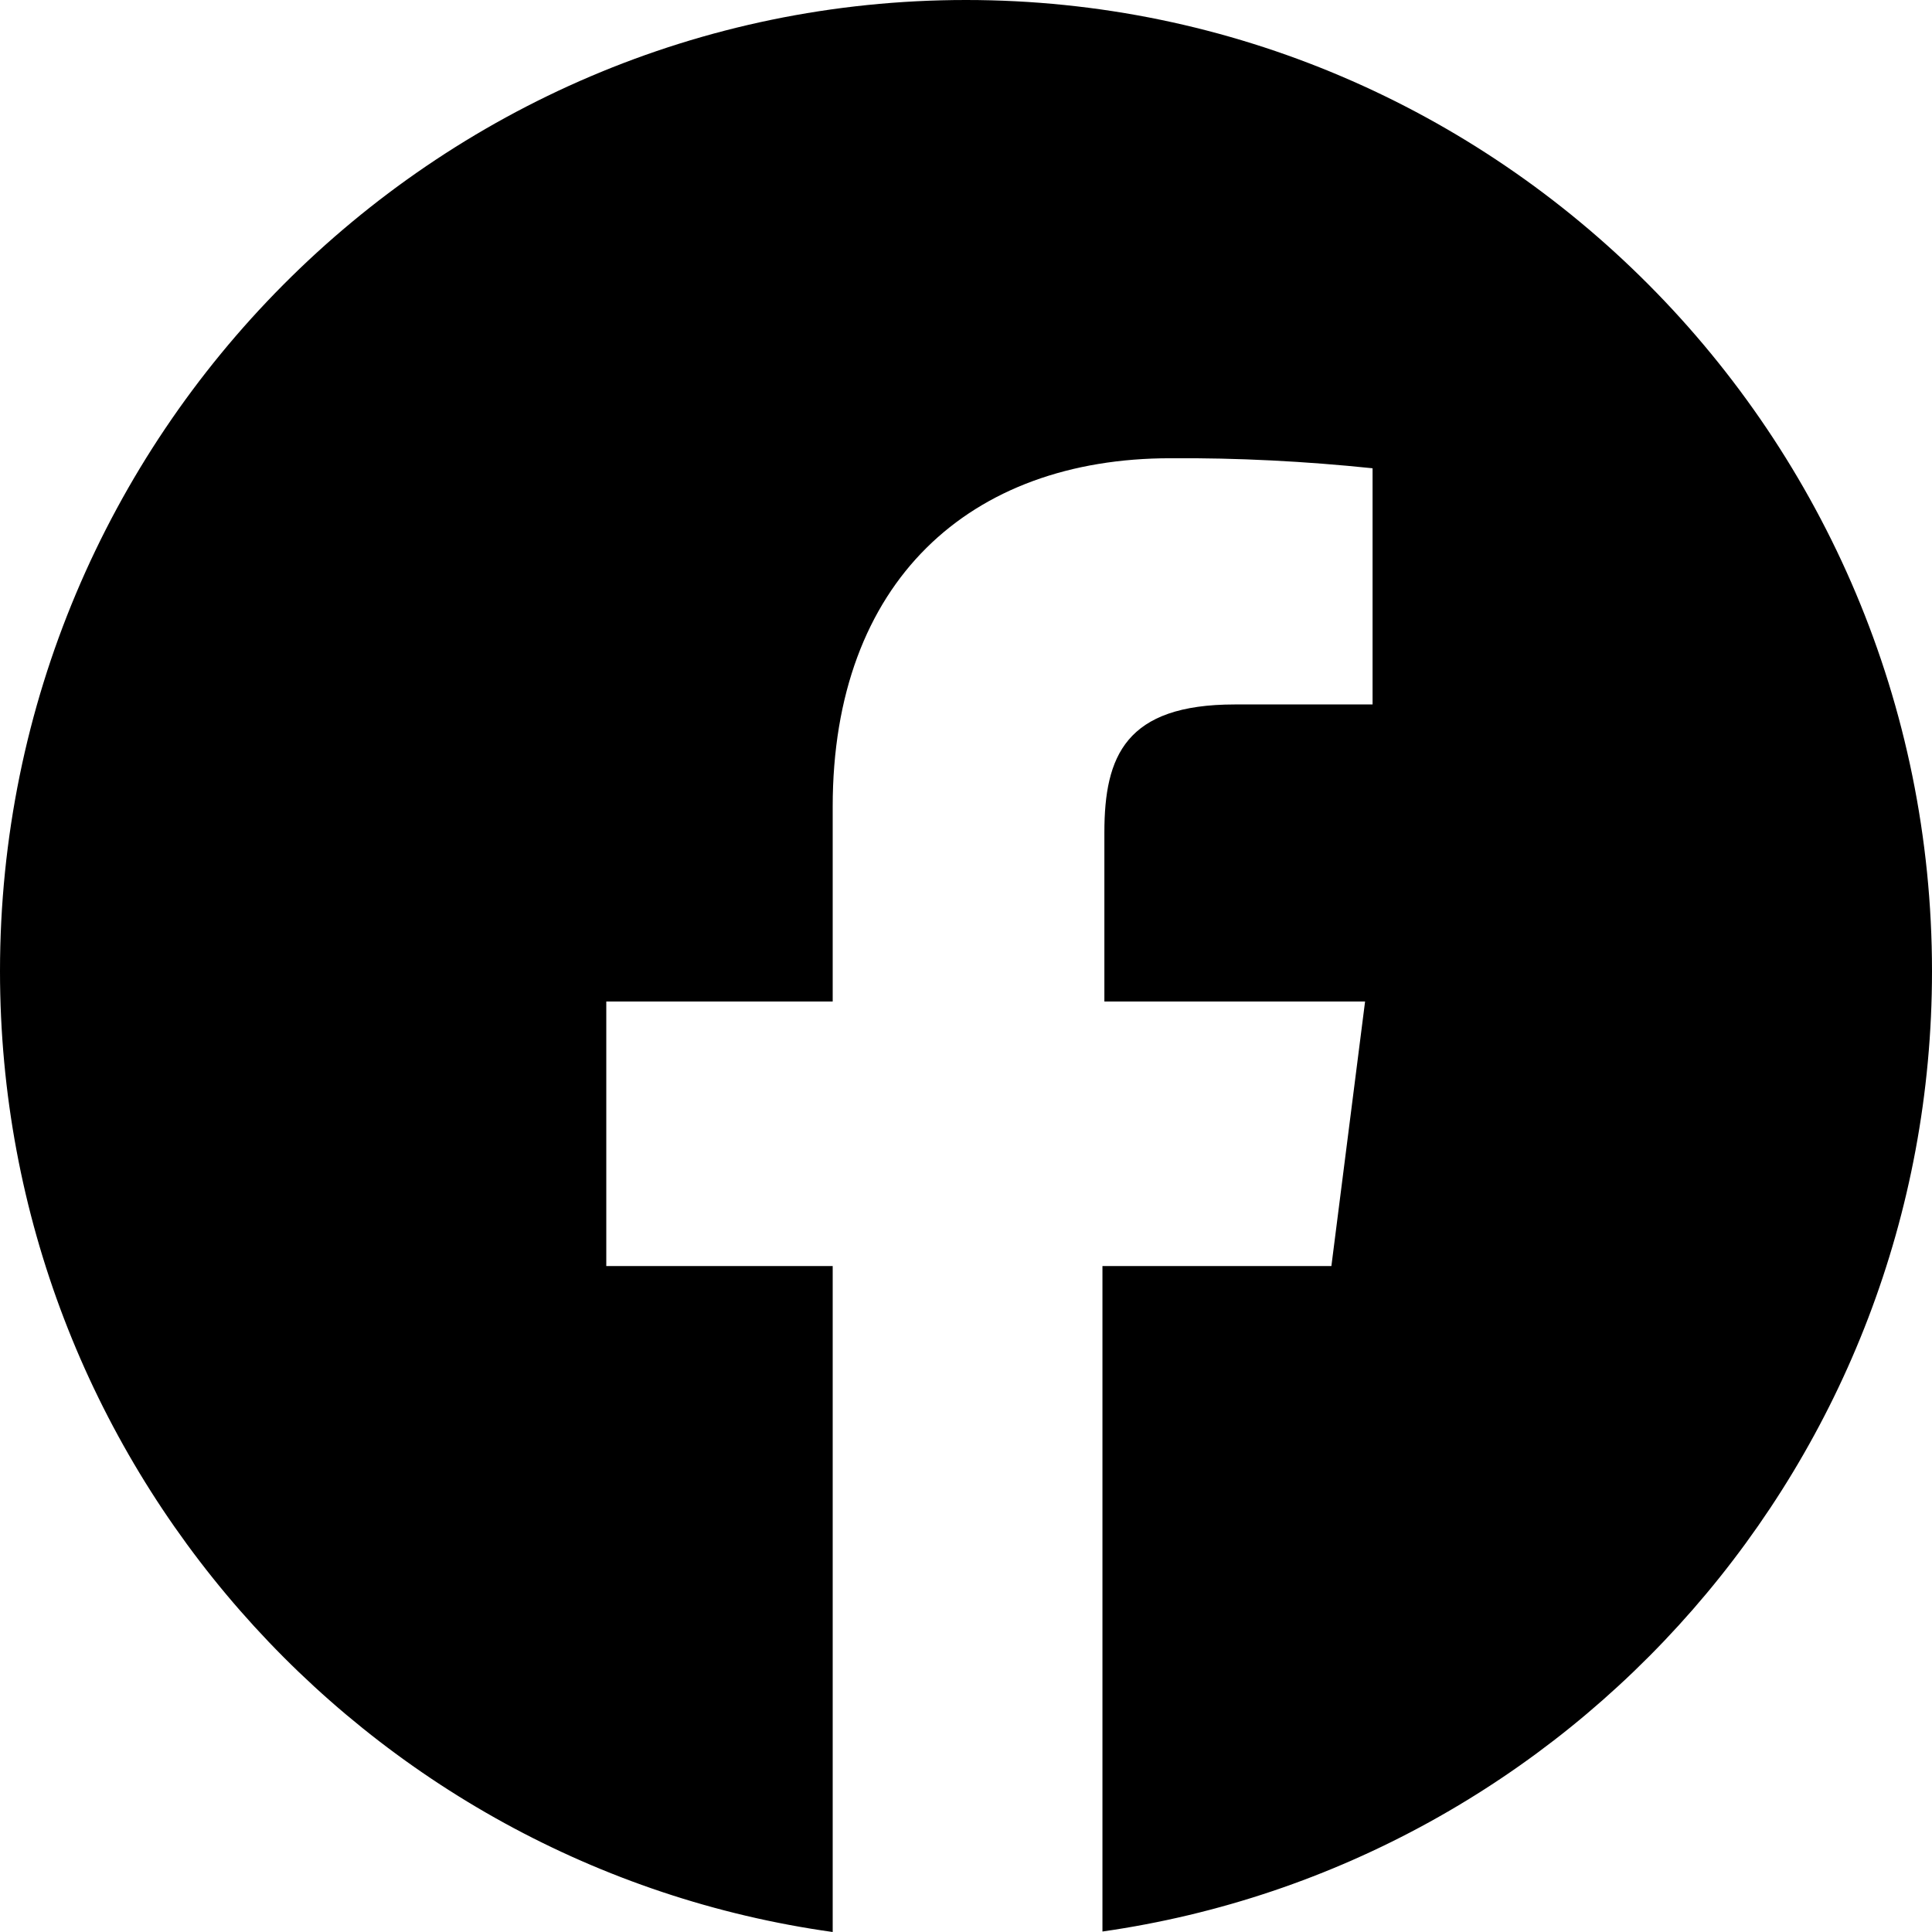
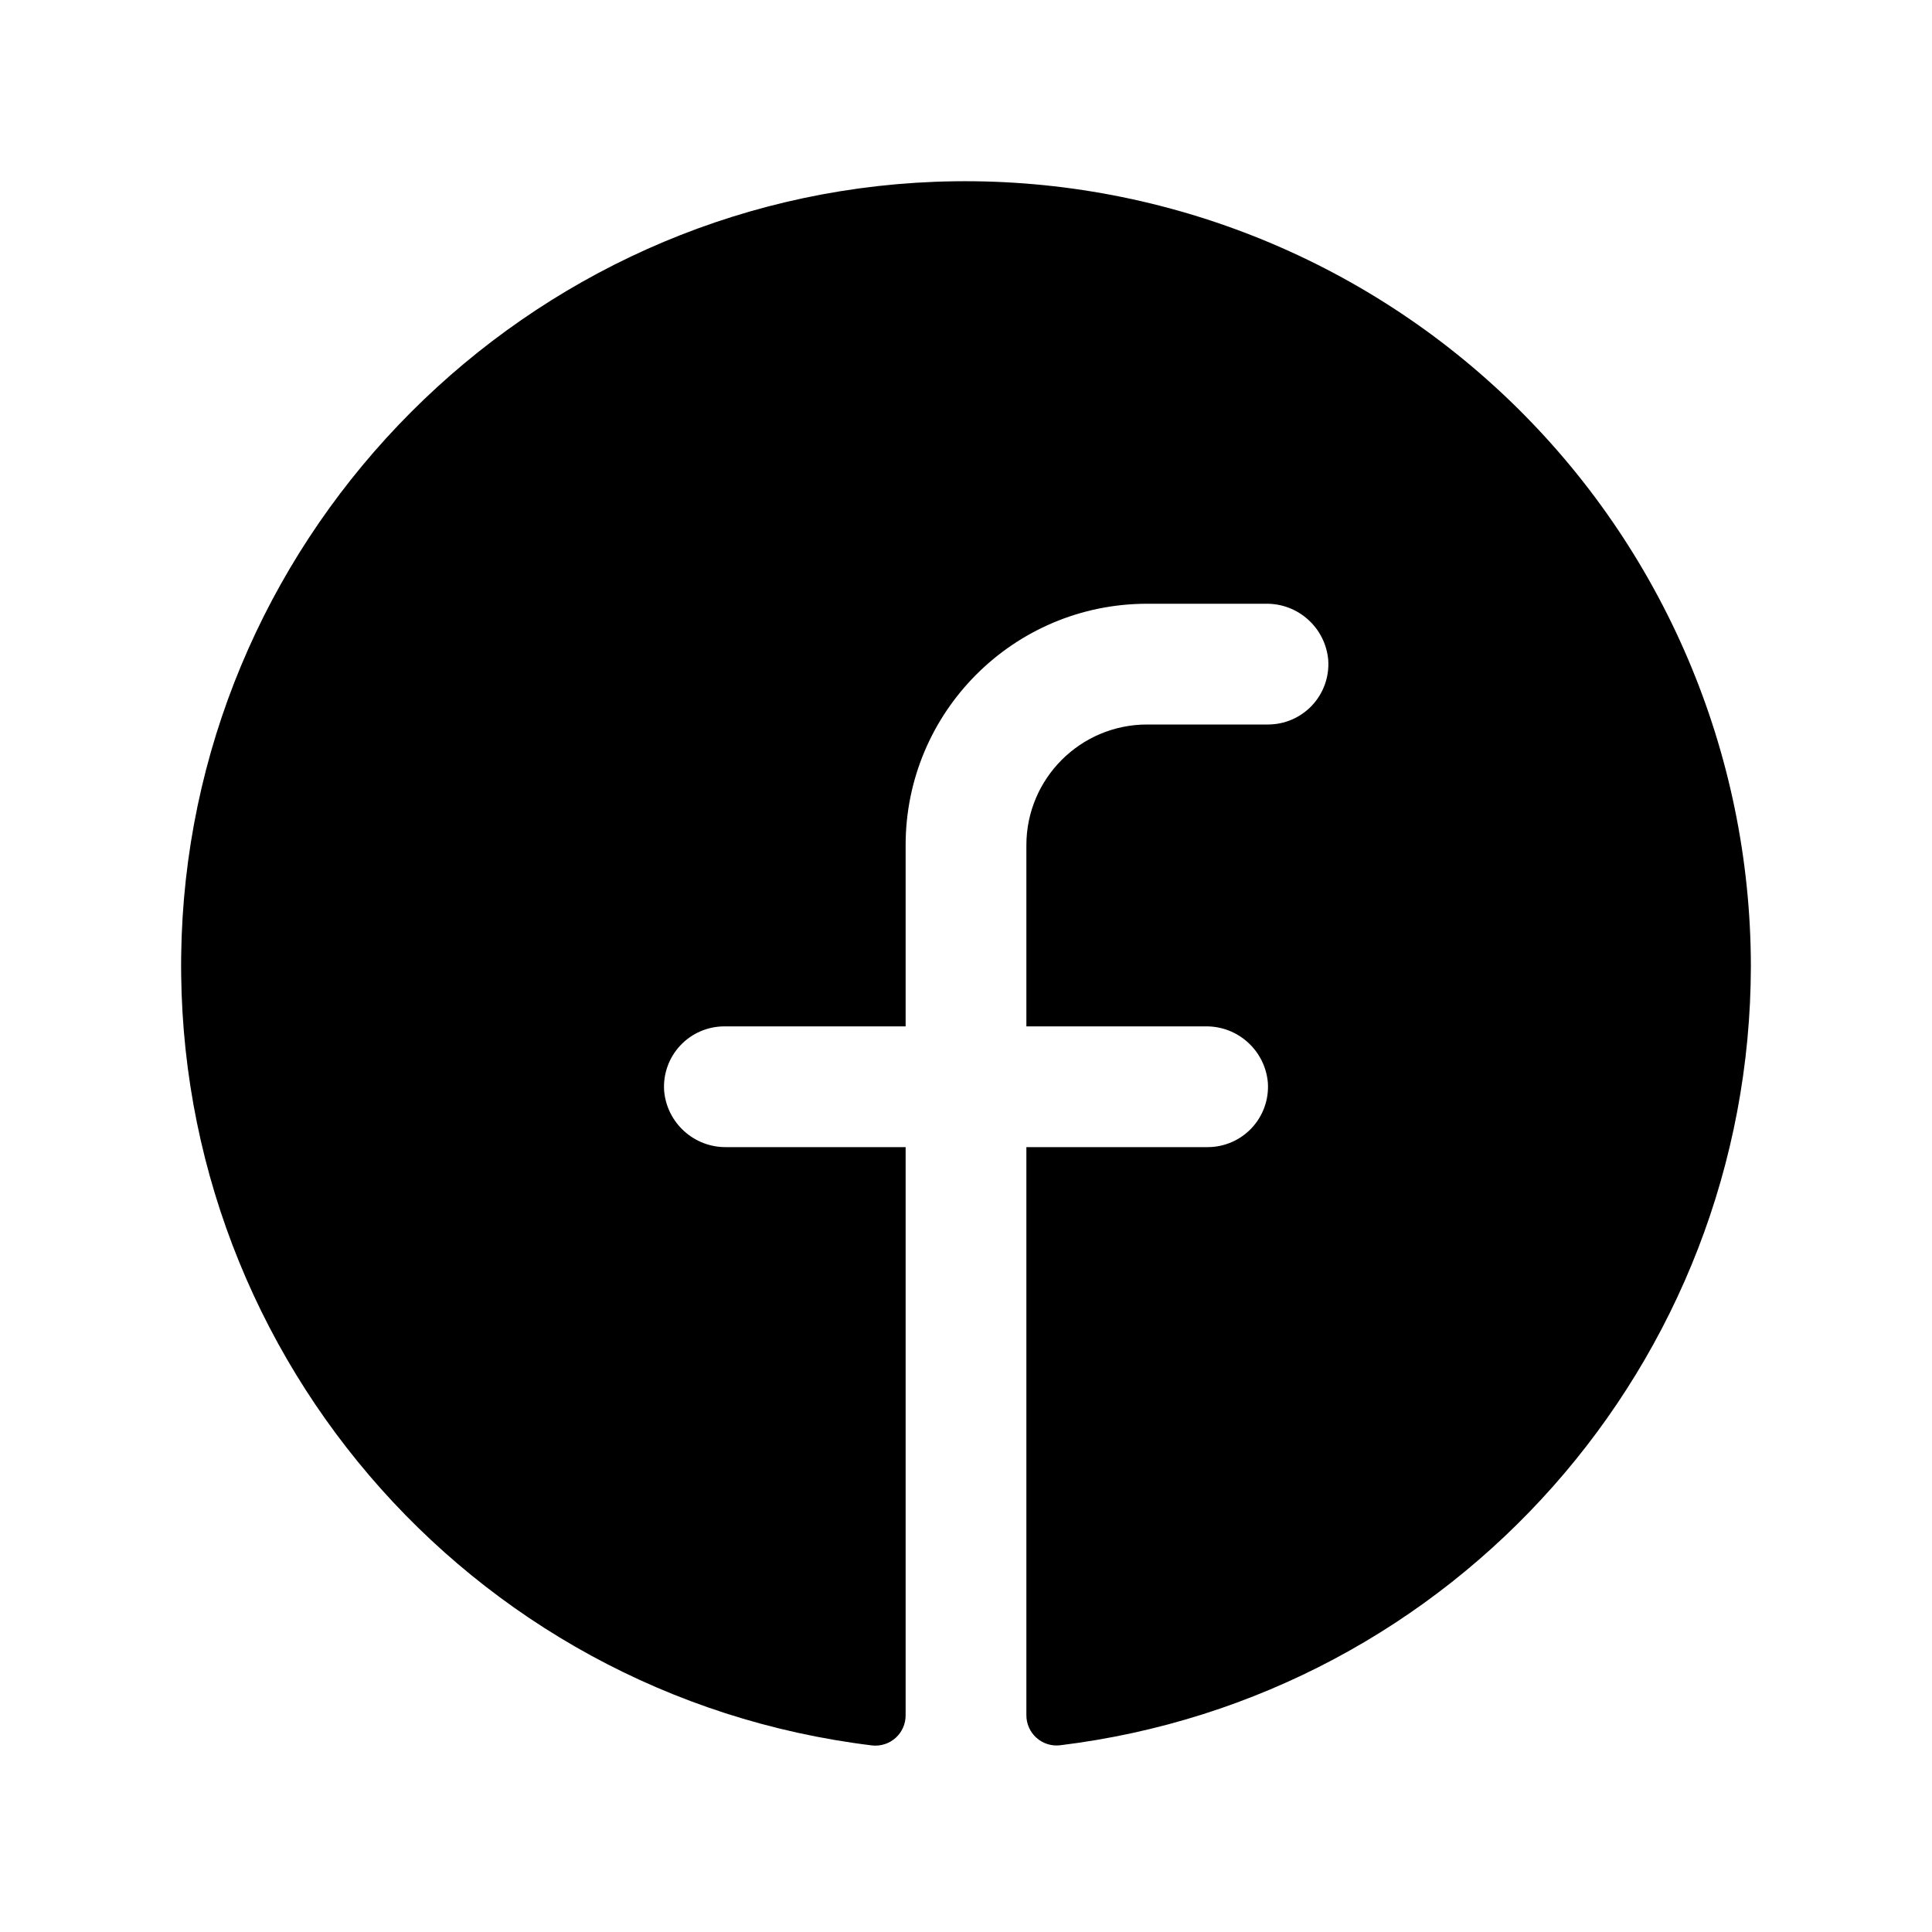
- <svg xmlns="http://www.w3.org/2000/svg" width="16" height="16" viewBox="0 0 16 16" fill="none">
-   <path d="M8 0C3.589 0 0 3.608 0 8.043C0 12.101 3.006 15.456 6.896 16V10.485H5.021V8.294H6.896V6.681C6.896 4.813 8.034 3.795 9.692 3.795C10.25 3.791 10.809 3.82 11.367 3.878V5.834H10.226C9.322 5.834 9.146 6.261 9.146 6.894V8.294H11.305L11.026 10.485H9.13V15.996C13.006 15.442 16 12.092 16 8.043C16 3.608 12.411 0 8 0Z" fill="currentColor" />
+ <svg xmlns="http://www.w3.org/2000/svg" viewBox="0 0 256 256">
+   <rect width="256" height="256" fill="none" />
+   <path fill="currentColor" d="M232,128a104.16,104.16,0,0,1-91.55,103.26,4,4,0,0,1-4.45-4V152h24a8,8,0,0,0,8-8.53,8.17,8.17,0,0,0-8.25-7.47H136V112a16,16,0,0,1,16-16h16a8,8,0,0,0,8-8.53A8.17,8.17,0,0,0,167.73,80H152a32,32,0,0,0-32,32v24H96a8,8,0,0,0-8,8.53A8.17,8.17,0,0,0,96.27,152H120v75.28a4,4,0,0,1-4.44,4A104.15,104.15,0,0,1,24.07,124.09c2-54,45.74-97.9,99.78-100A104.12,104.12,0,0,1,232,128Z" />
</svg>
